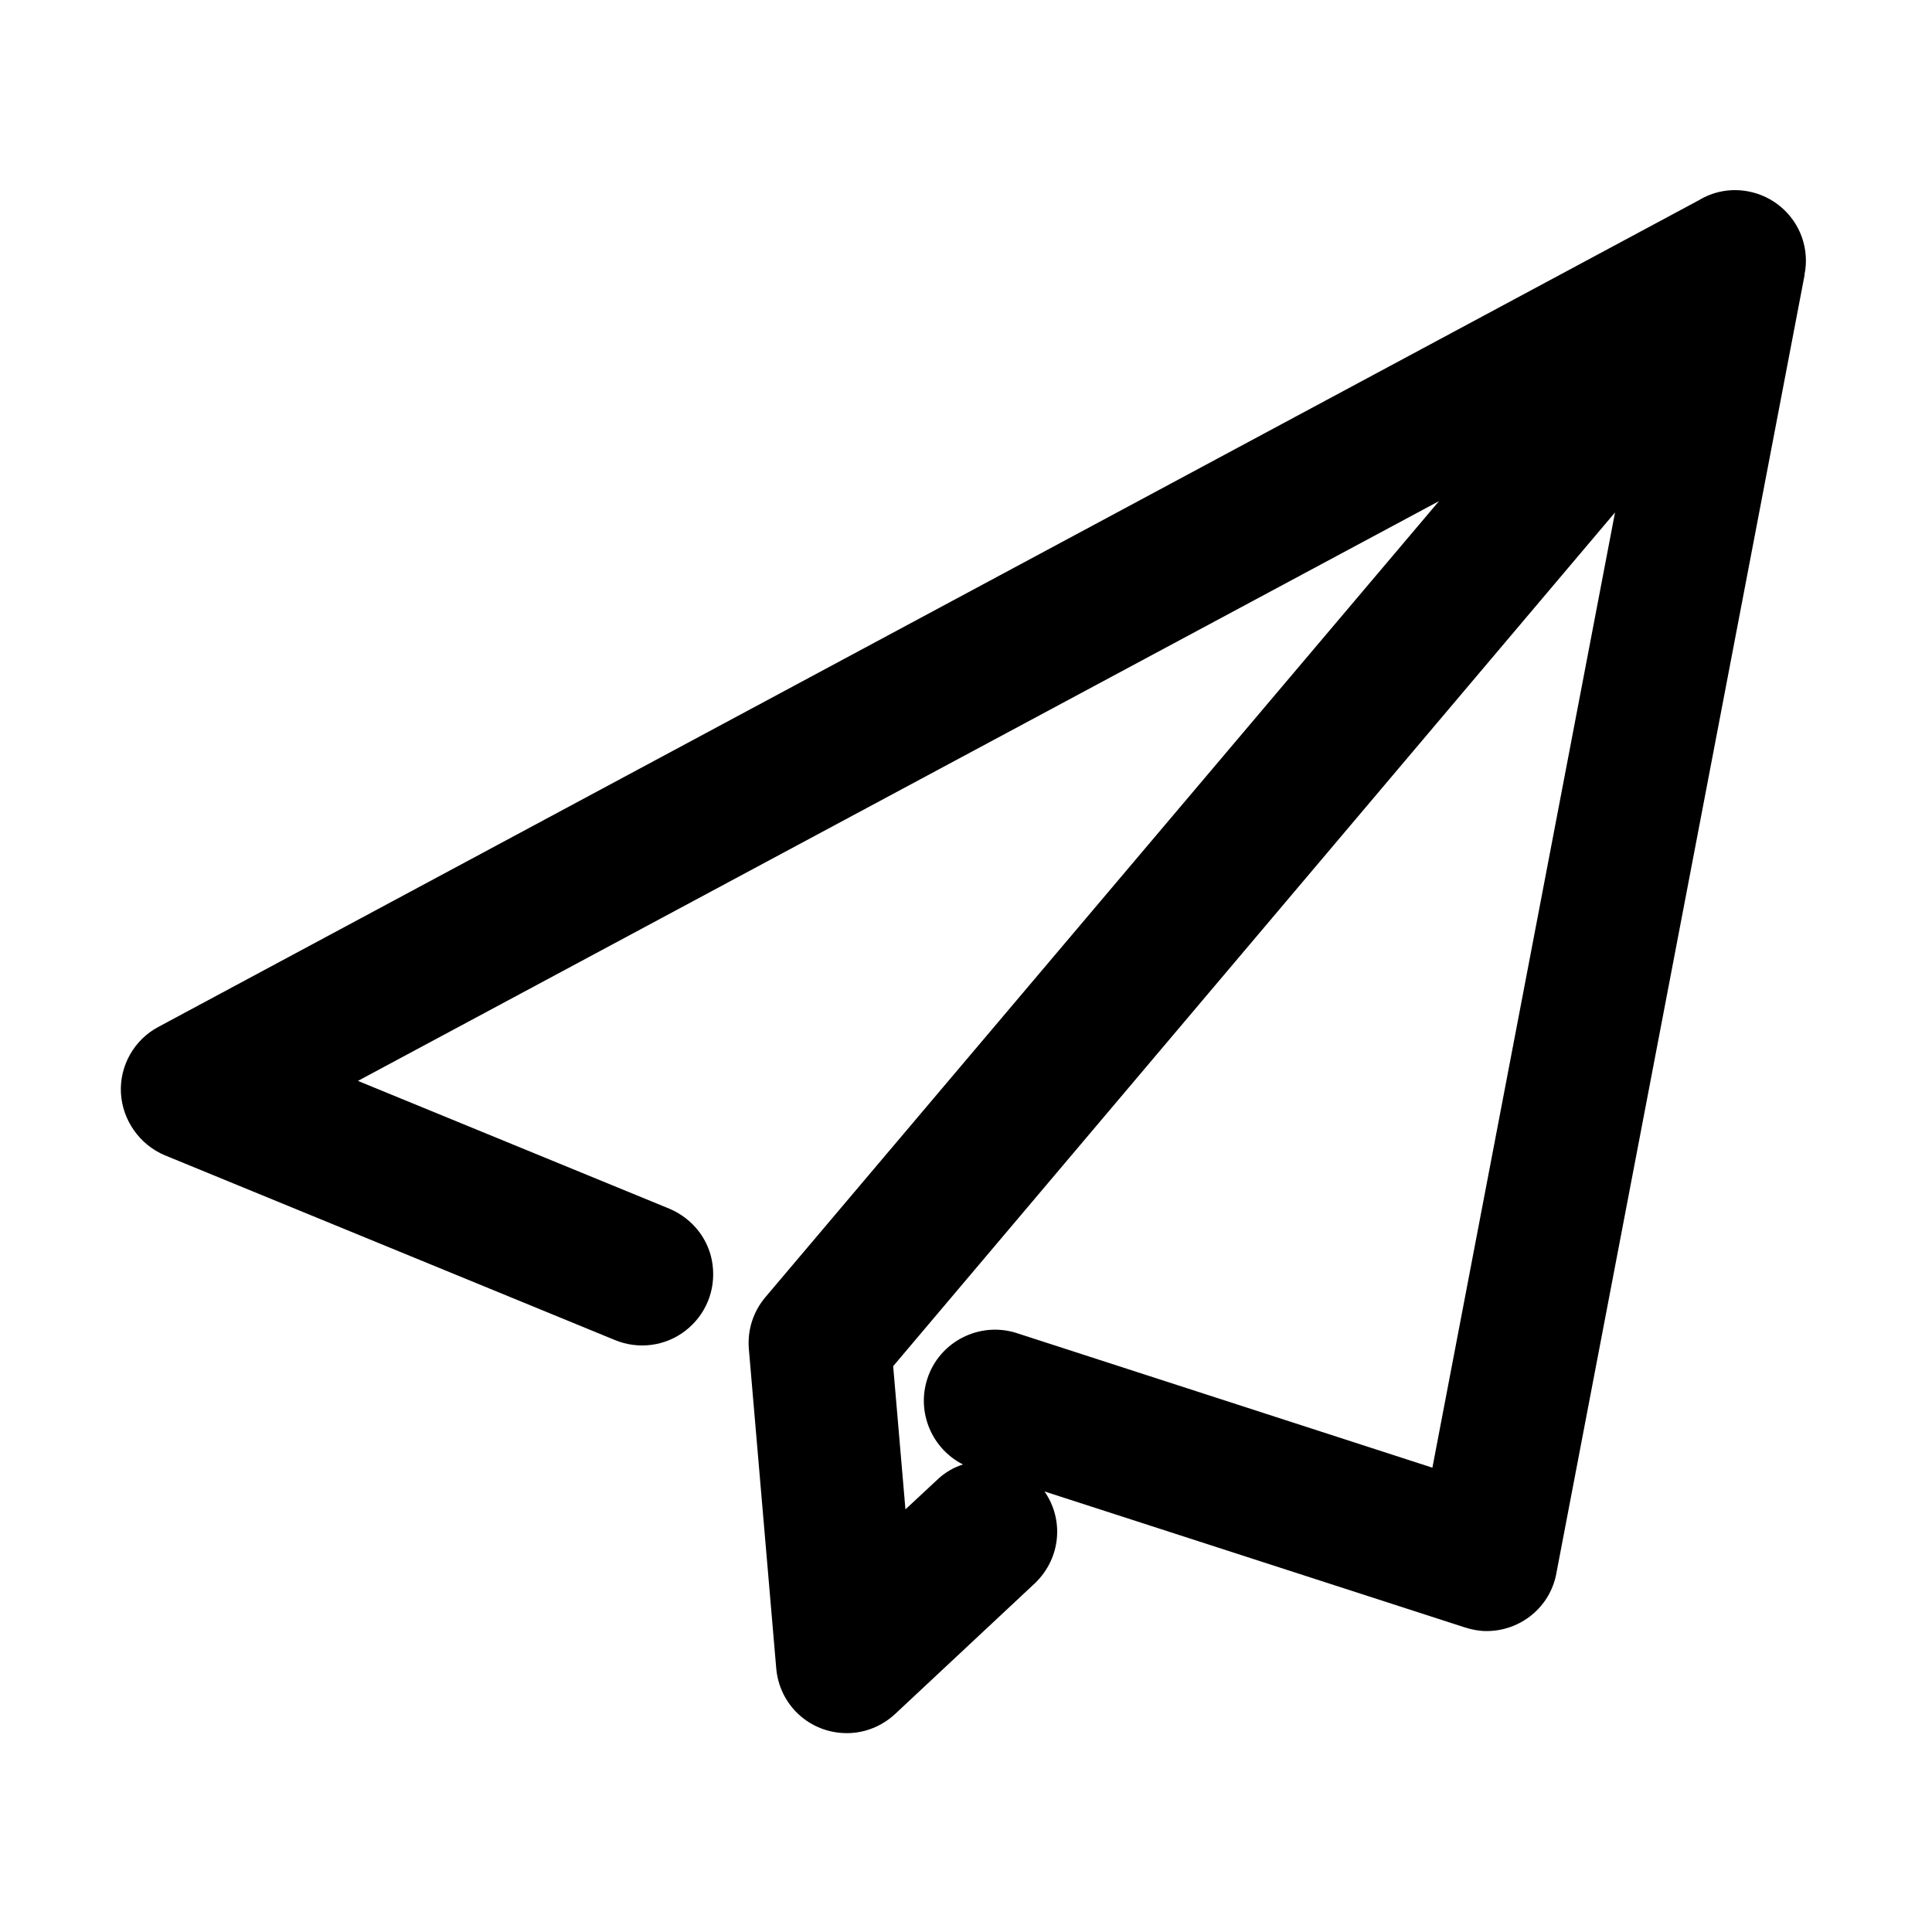
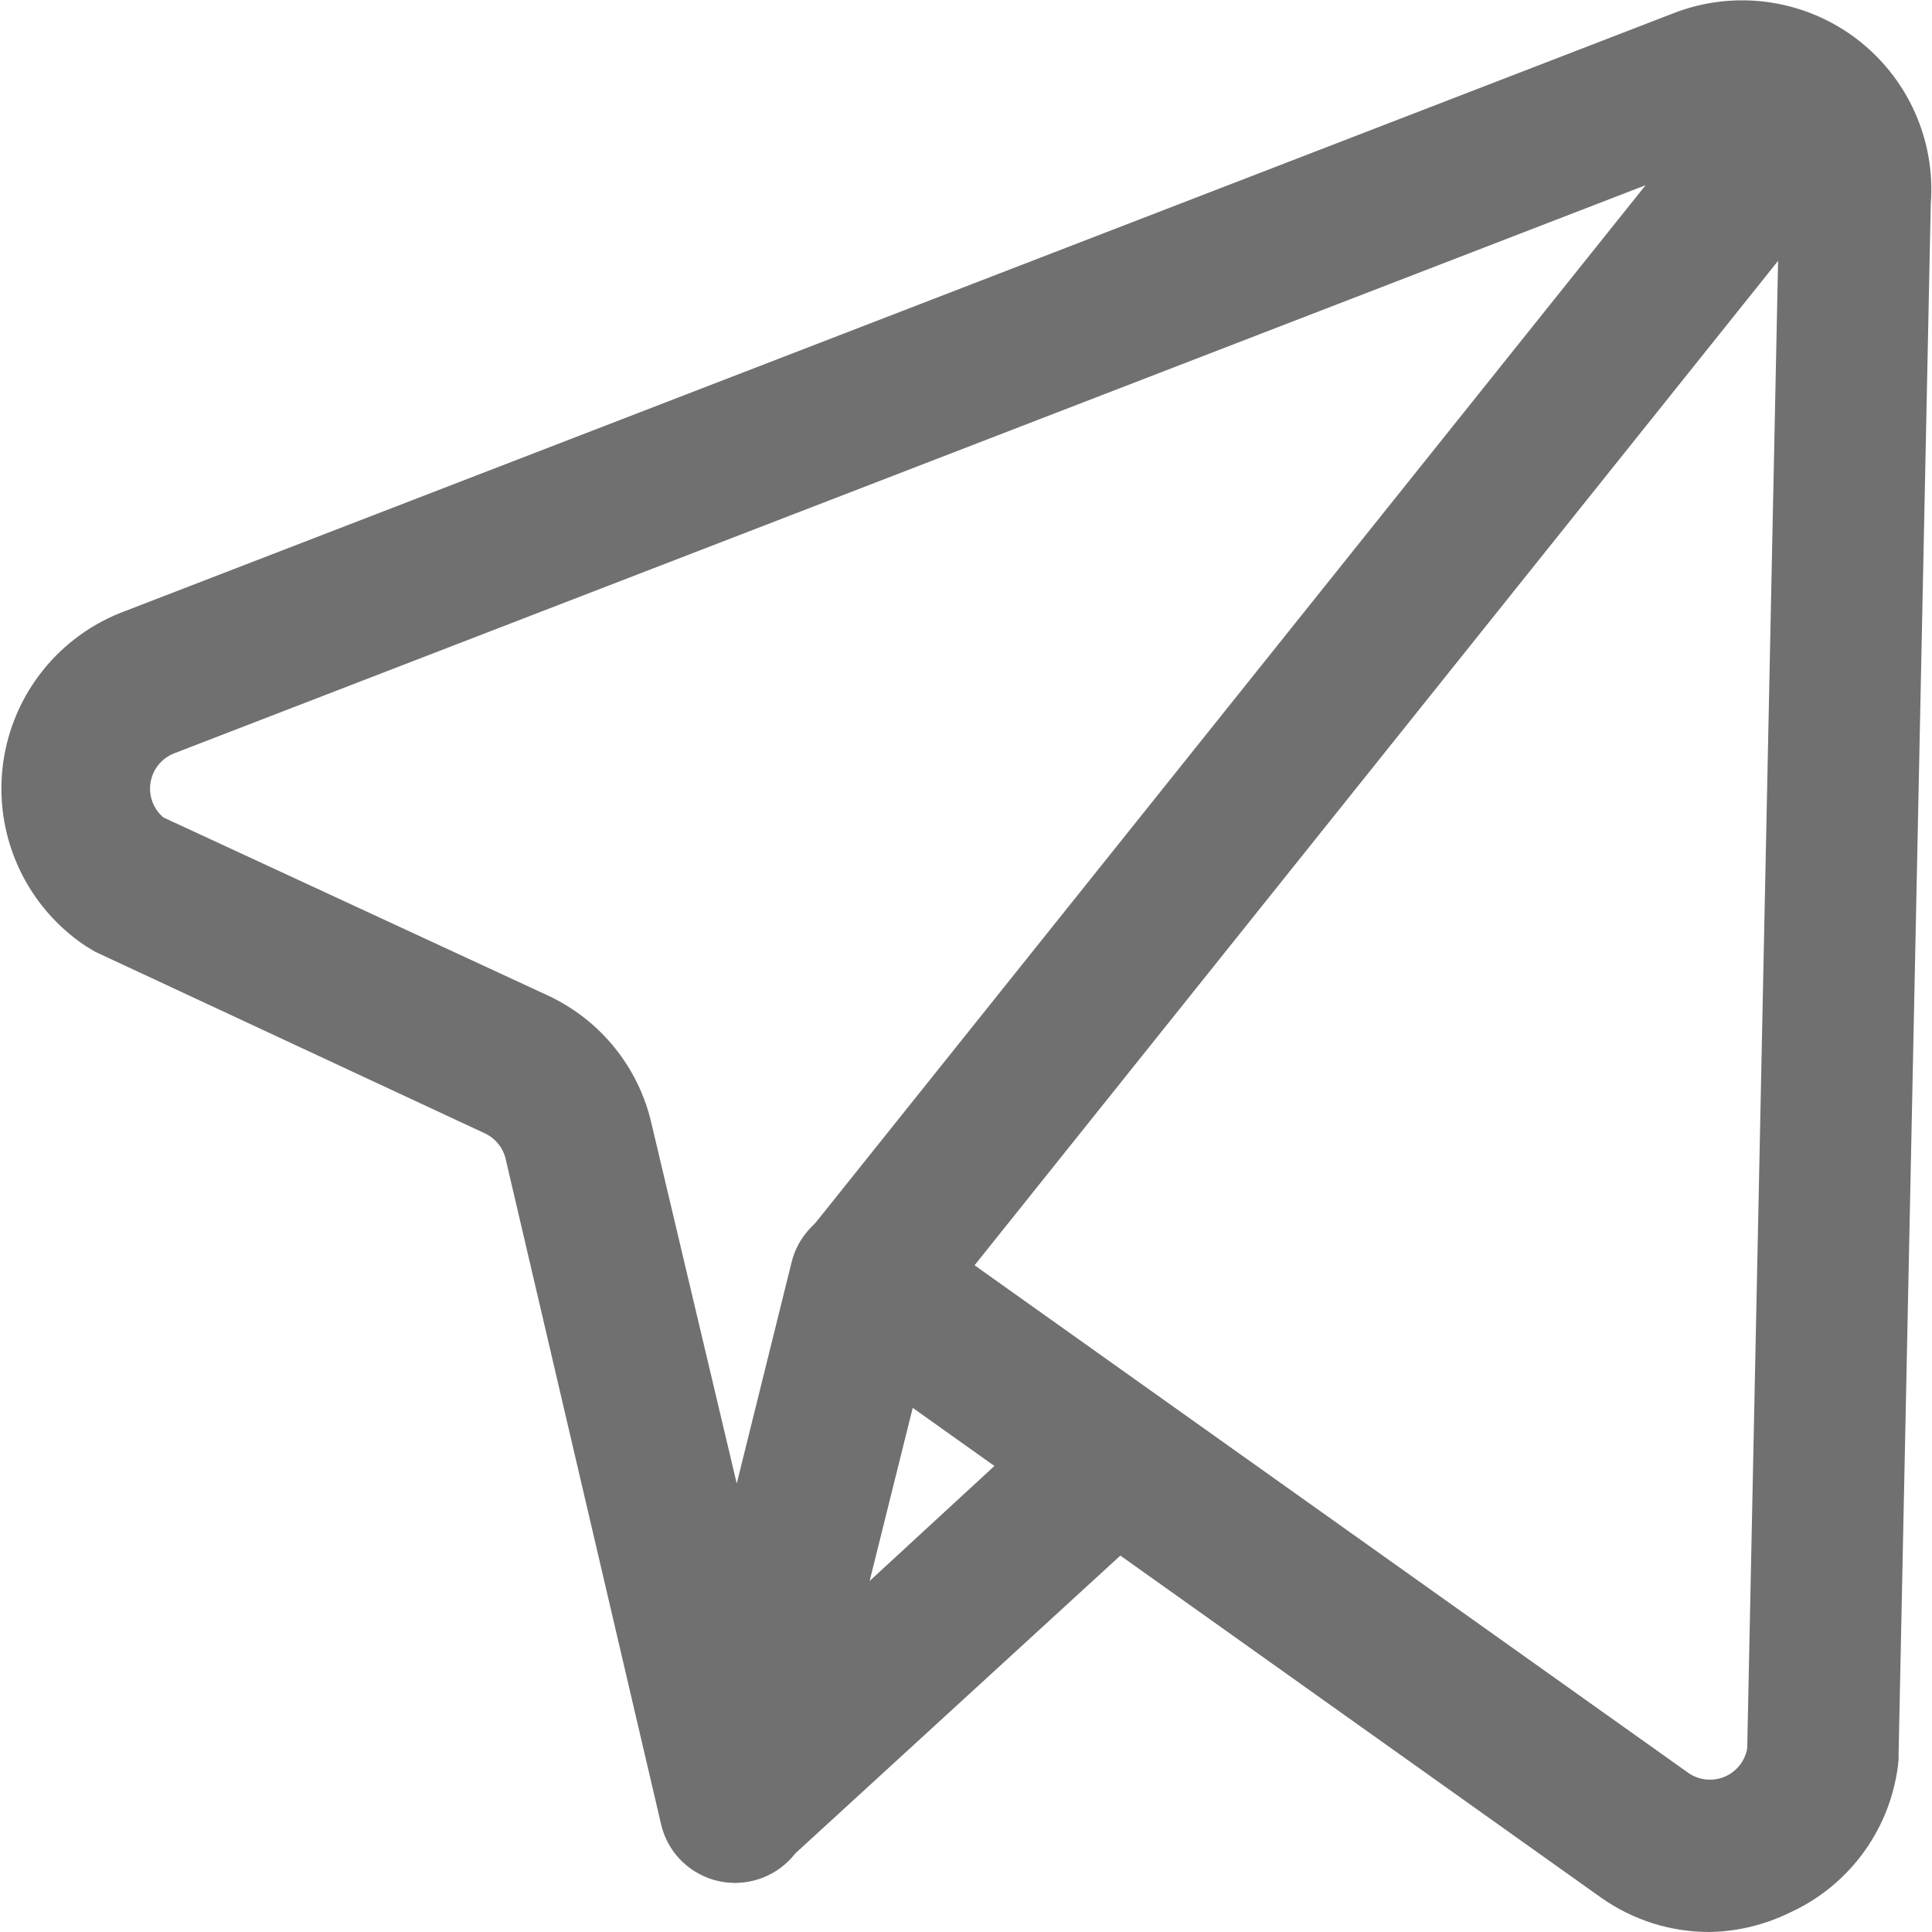
- <svg xmlns="http://www.w3.org/2000/svg" t="1785229896264" class="icon" viewBox="0 0 1024 1024" version="1.1" p-id="1686" width="128" height="128">
-   <path d="M955 125.6c-4.5-12.5-15.4-21.8-28.6-24.2-9.2-1.7-18.4 0.1-26.1 4.8L83.9 544.3c-12.8 6.8-20.6 20.6-19.8 35.1 0.8 14.3 9.9 27.3 23.2 32.9l238.5 97.9c12.4 5.2 26.8 3.4 37.5-4.9s16.1-21.3 14.4-34.8c-1.6-13.2-10.4-24.6-23-29.9l-165-67.7 573-307.3-357 421.9c-6.5 7.7-9.6 17.4-8.8 27.4L411.4 884c1.6 19.7 17.7 34.6 37.5 34.6 9.5 0 18.7-3.7 25.8-10.4l74-69.2 0.1-0.1c13.5-13.2 15.2-33.5 4.8-48.4l222.6 72c4 1.3 7.9 2 11.7 2 18.2 0 33.8-12.9 37-30.6l131.6-688.3h-0.1c1.4-6.6 0.9-13.5-1.4-20zM497.3 783.8L479.9 800l-6.5-75.9L856 271.6l-96.8 506.3L539 706.6c-19.7-6.4-41.1 4.4-47.5 24.2-5.8 17.9 2.5 37.1 18.9 45.4-4.7 1.5-9.2 4-13.1 7.6z" p-id="1687" />
+ <svg xmlns="http://www.w3.org/2000/svg" t="1787206650546" class="icon" viewBox="0 0 1024 1024" version="1.1" p-id="5529" width="128" height="128">
+   <path d="M906.001 1024a99.291 99.291 0 0 1-57.167-18.053L483.764 746.186l-55.162 221.649a40.118 40.118 0 0 1-39.115 30.088 40.118 40.118 0 0 1-39.115-31.091l-82.241-352.031a20.059 20.059 0 0 0-11.032-14.041L50.494 504.478l-5.015-3.009a100.294 100.294 0 0 1 18.053-176.517L886.945 7.021a100.294 100.294 0 0 1 136.4 101.297l-17.05 821.406v3.009a99.291 99.291 0 0 1-58.17 81.238 100.294 100.294 0 0 1-42.123 10.029z m-11.032-84.247a20.059 20.059 0 0 0 31.091-13.038l17.05-821.406v-3.009a20.059 20.059 0 0 0-27.079-21.062L92.618 399.169a20.059 20.059 0 0 0-6.018 34.1l203.596 94.276a99.291 99.291 0 0 1 55.162 68.2l45.132 190.558 29.085-117.344a40.118 40.118 0 0 1 62.182-23.068z" fill="#707070" p-id="5530" />
+   <path d="M389.487 997.924a40.118 40.118 0 0 1-27.079-69.203l191.561-176.517a40.118 40.118 0 0 1 54.159 59.173L416.567 986.891a40.118 40.118 0 0 1-27.079 11.032zM462.702 714.092a40.118 40.118 0 0 1-31.091-65.191L917.033 42.123a40.118 40.118 0 1 1 62.182 50.147L493.793 699.048a40.118 40.118 0 0 1-31.091 15.044z" fill="#707070" p-id="5531" />
</svg>
